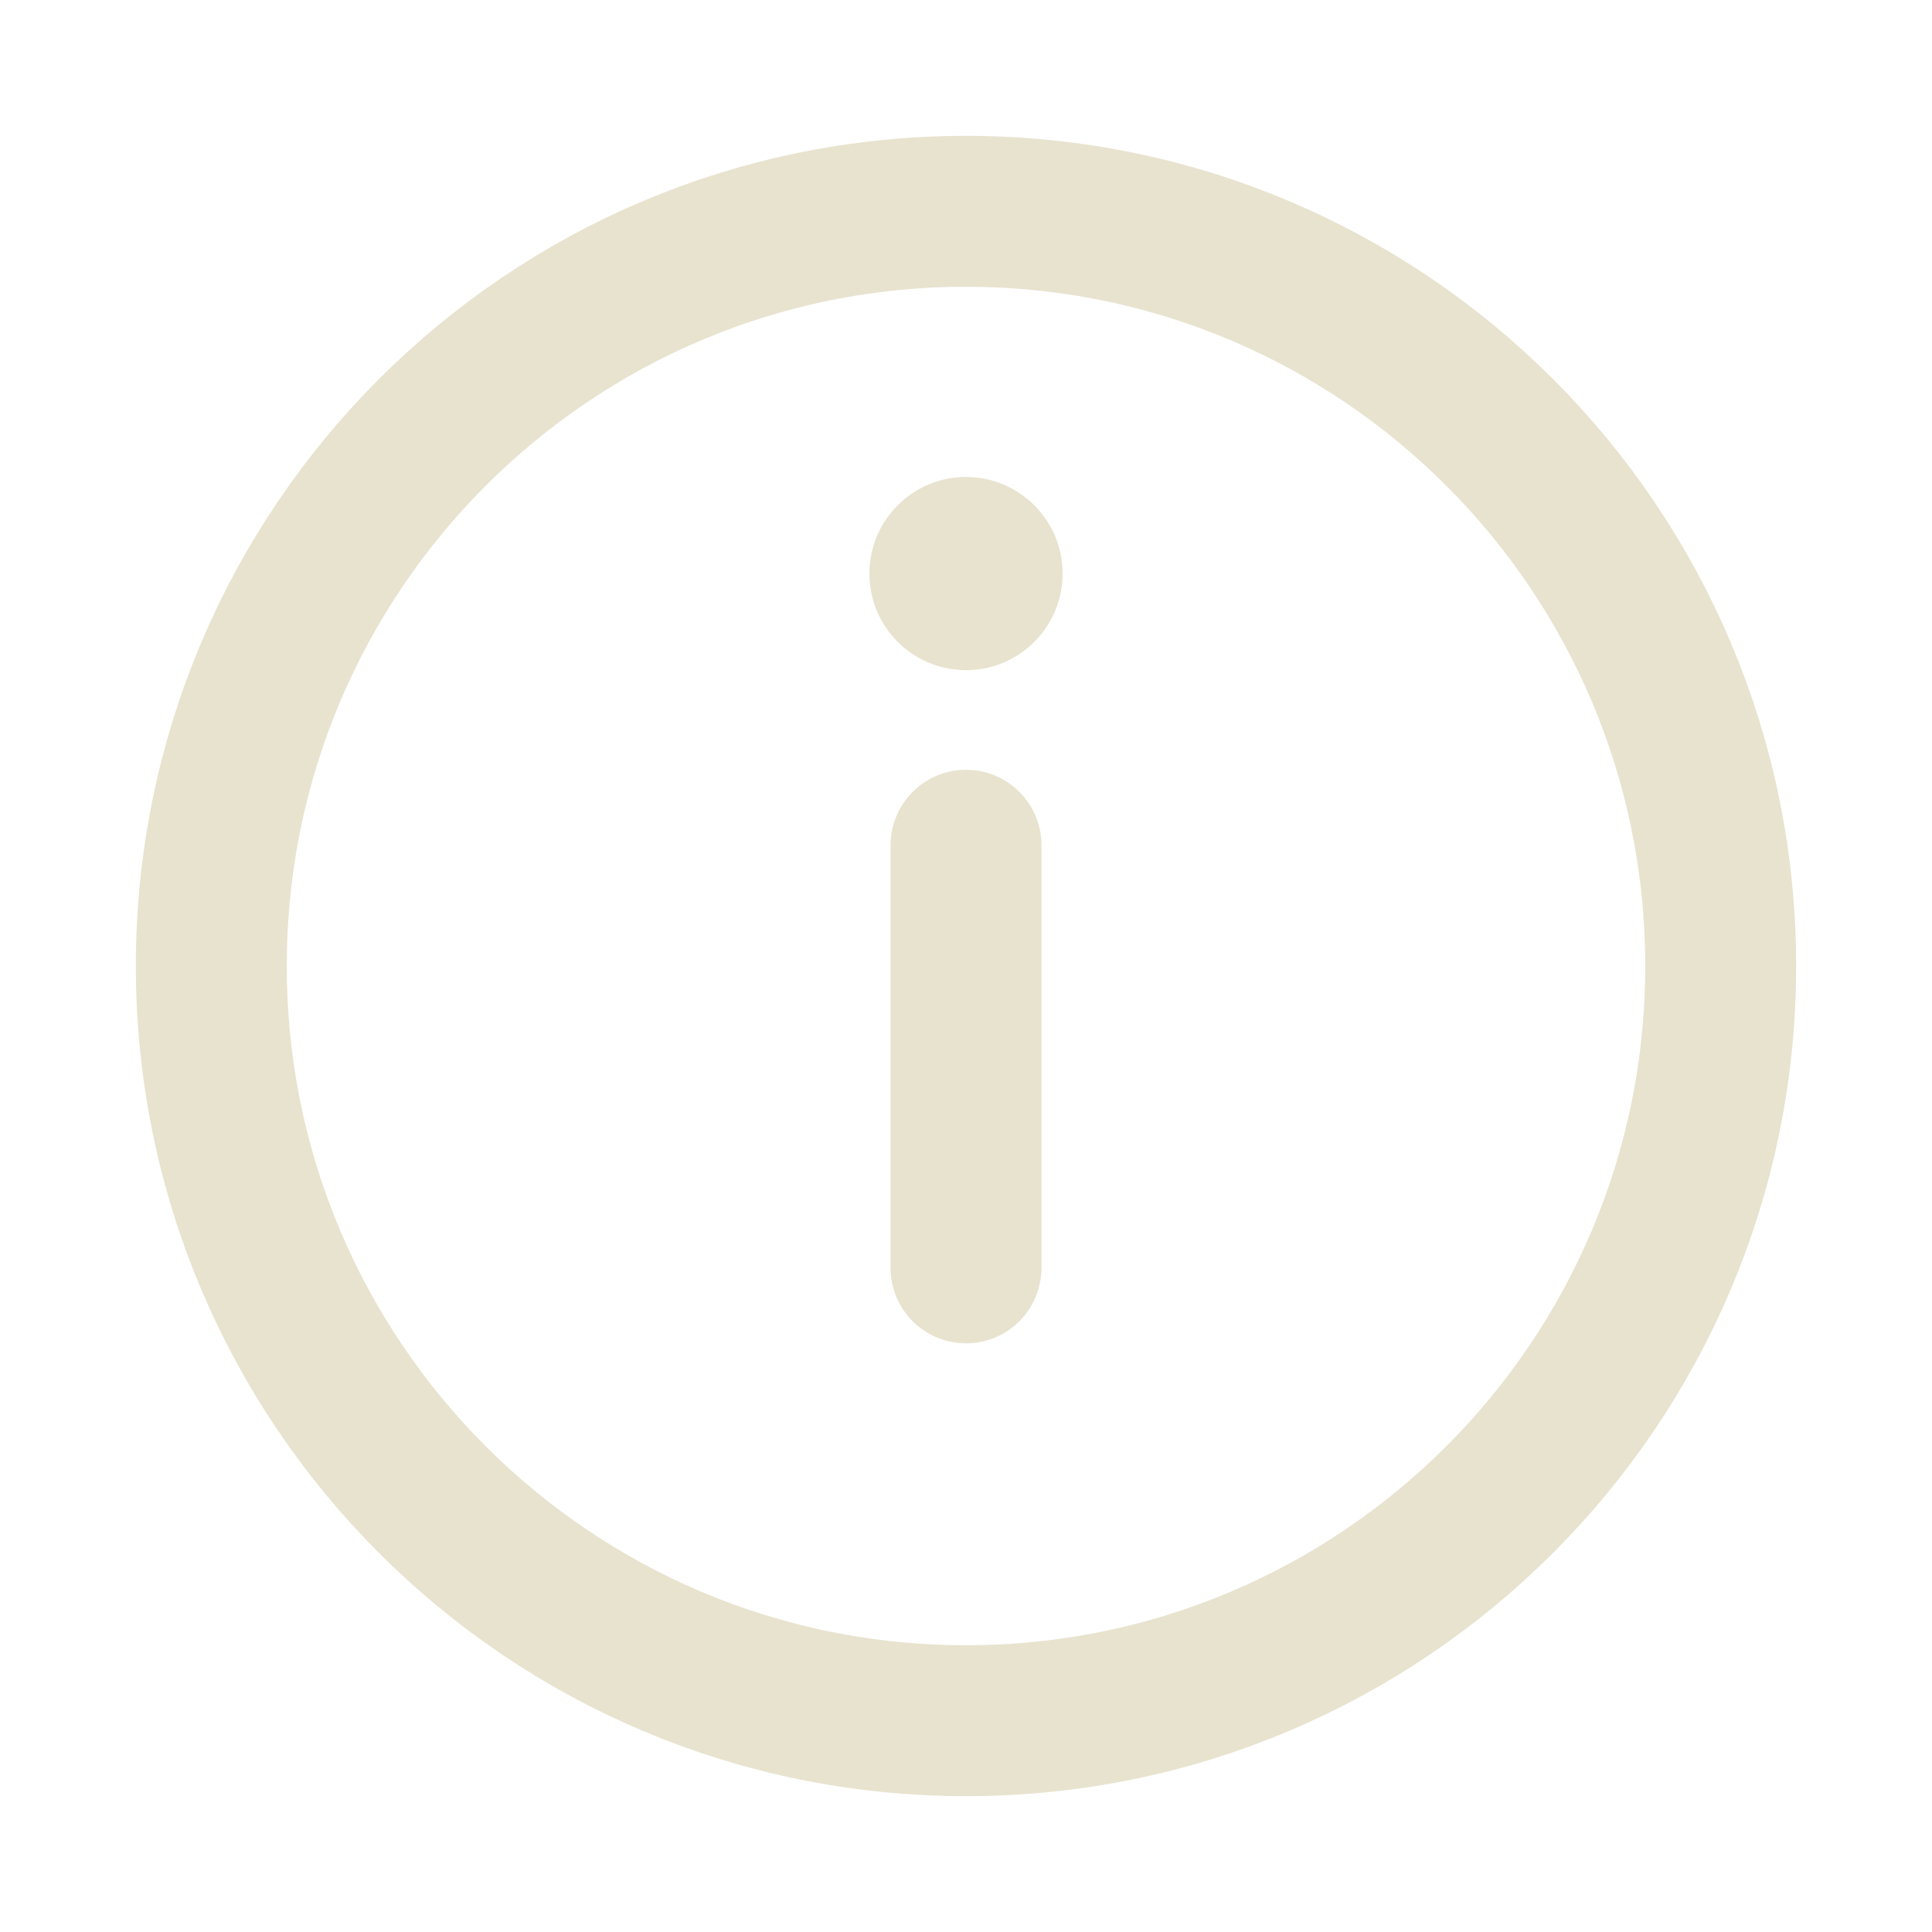
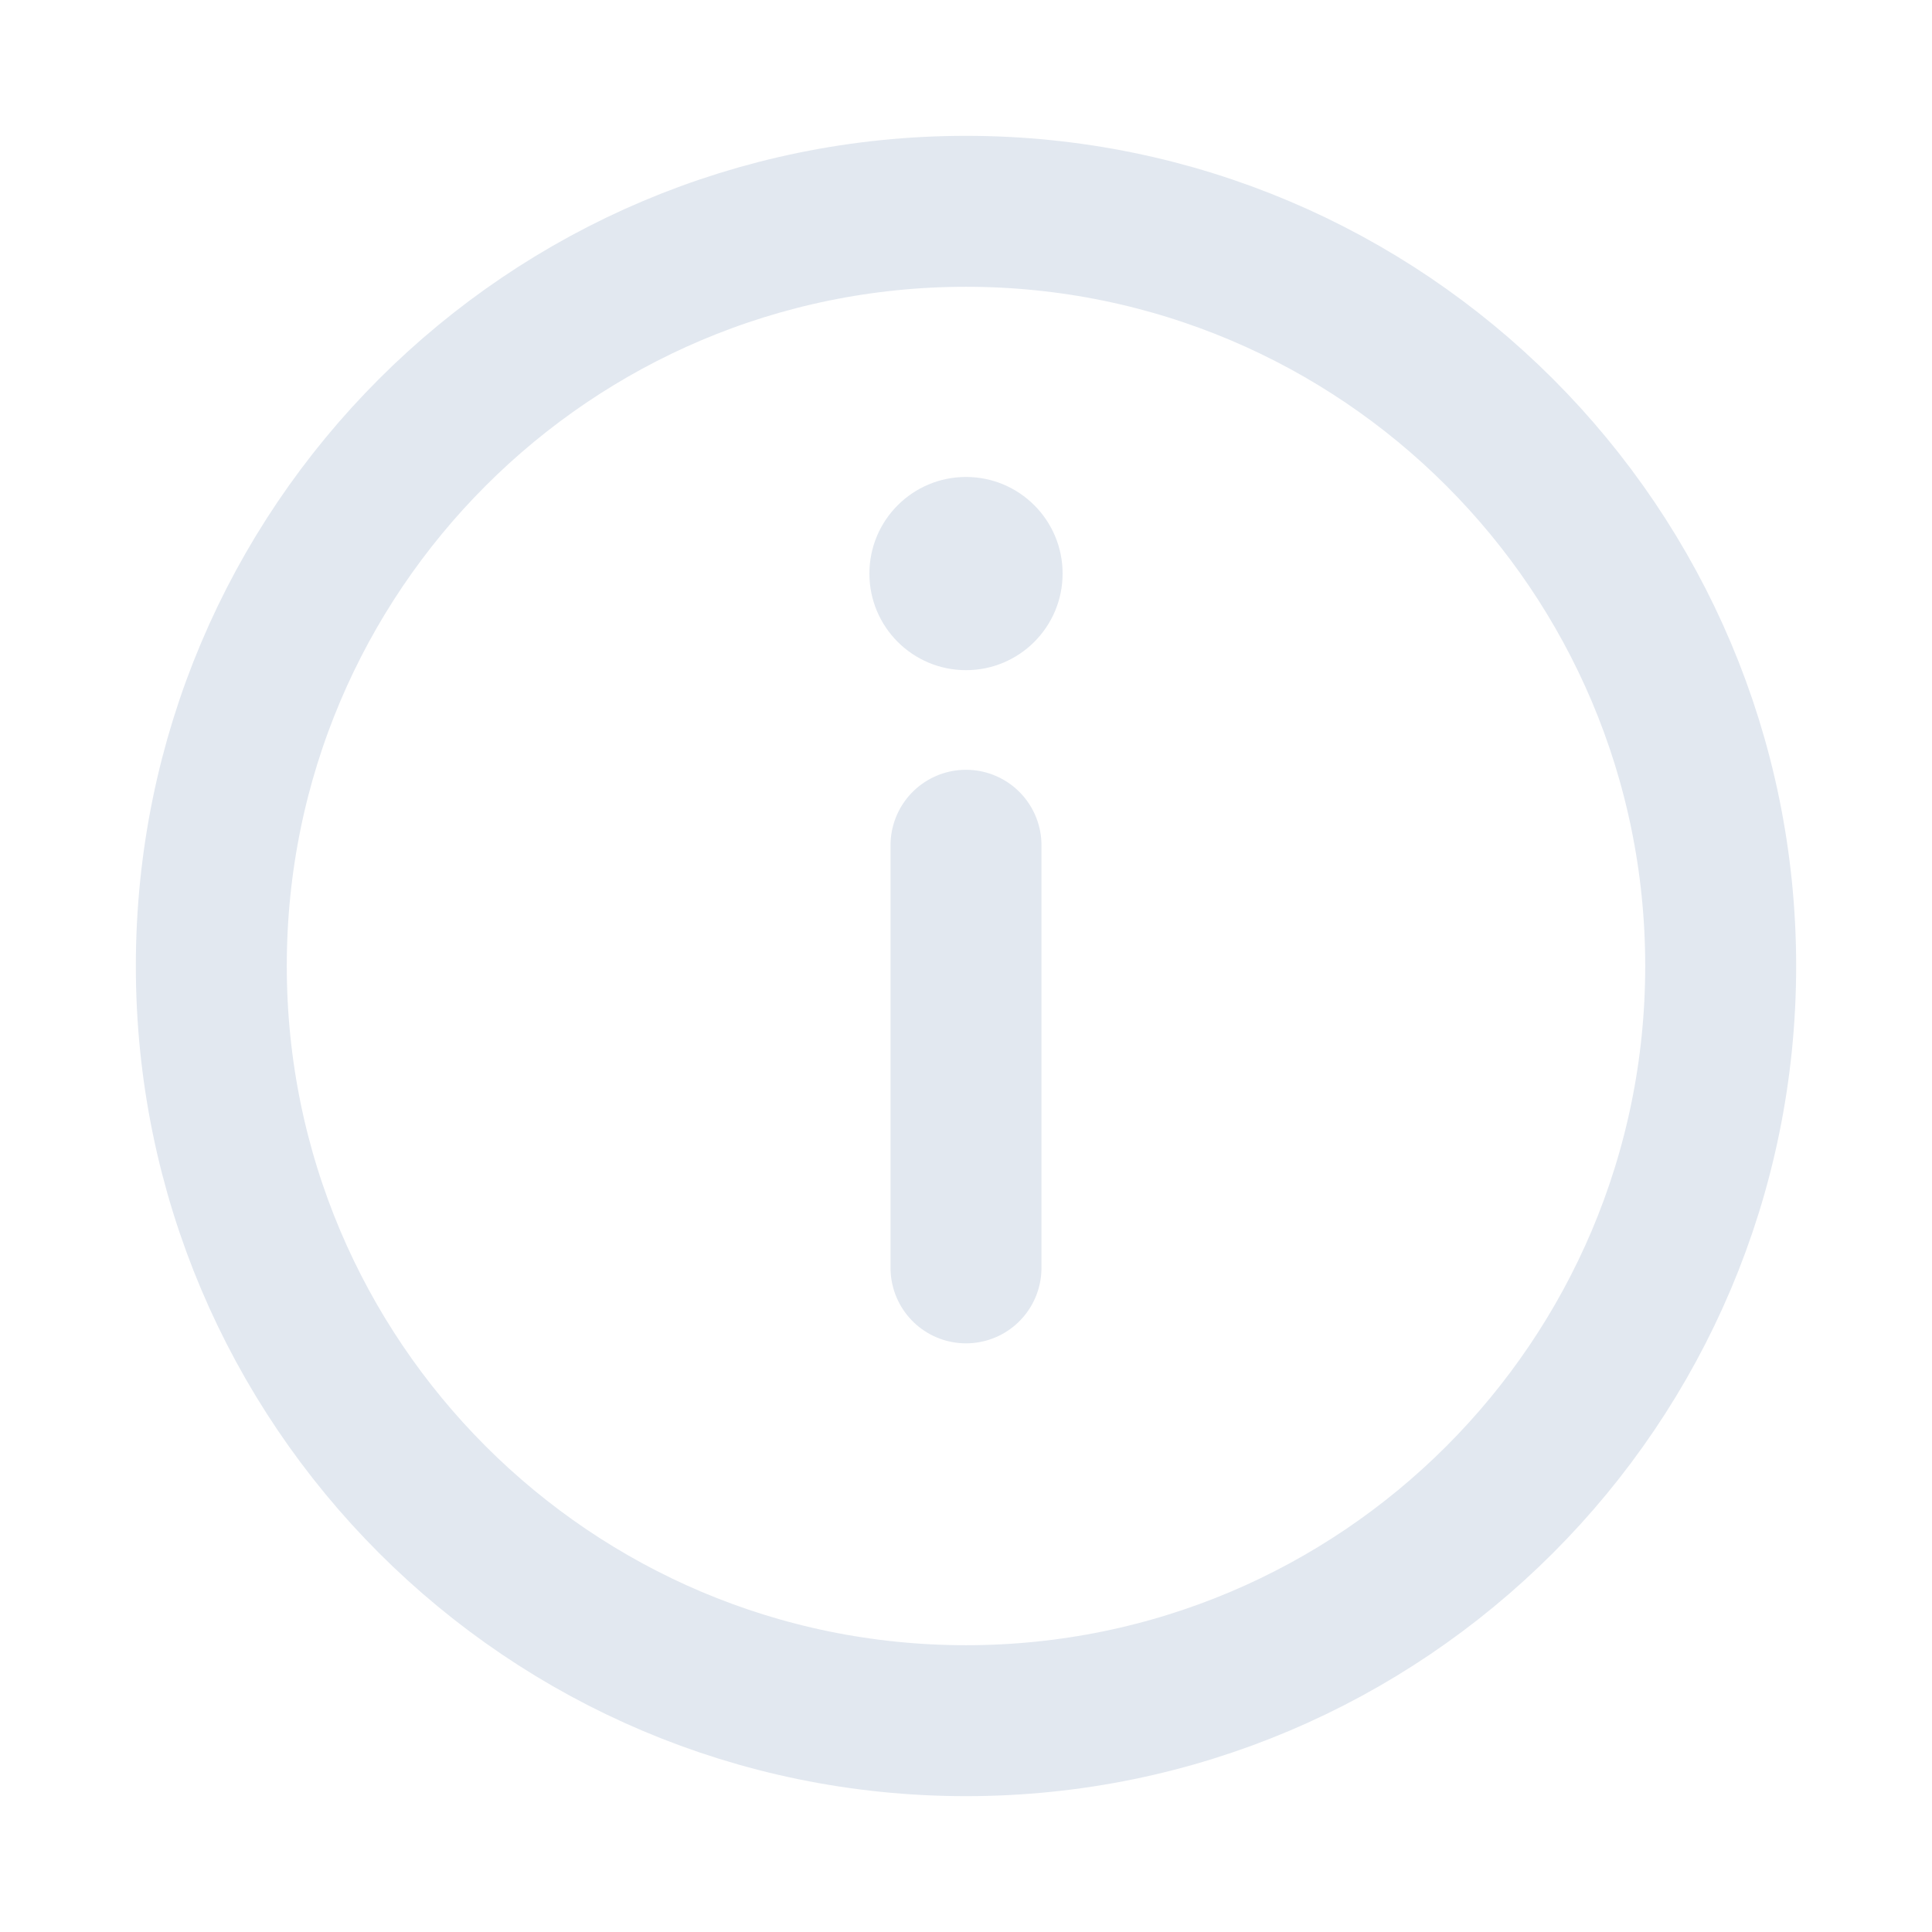
<svg xmlns="http://www.w3.org/2000/svg" viewBox="0 0 64 64">
-   <circle cx="32" cy="32" r="25" fill="none" stroke="#E8E3CF" stroke-width="5" />
-   <path d="M32 28v14" stroke="#E8E3CF" stroke-width="5" stroke-linecap="round" />
-   <circle cx="32" cy="19" r="3.2" fill="#E8E3CF" />
+   <circle cx="32" cy="32" r="25" fill="none" stroke="#e2e8f0" stroke-width="5" />
+   <path d="M32 28v14" stroke="#e2e8f0" stroke-width="5" stroke-linecap="round" />
+   <circle cx="32" cy="19" r="3.2" fill="#e2e8f0" />
</svg>
